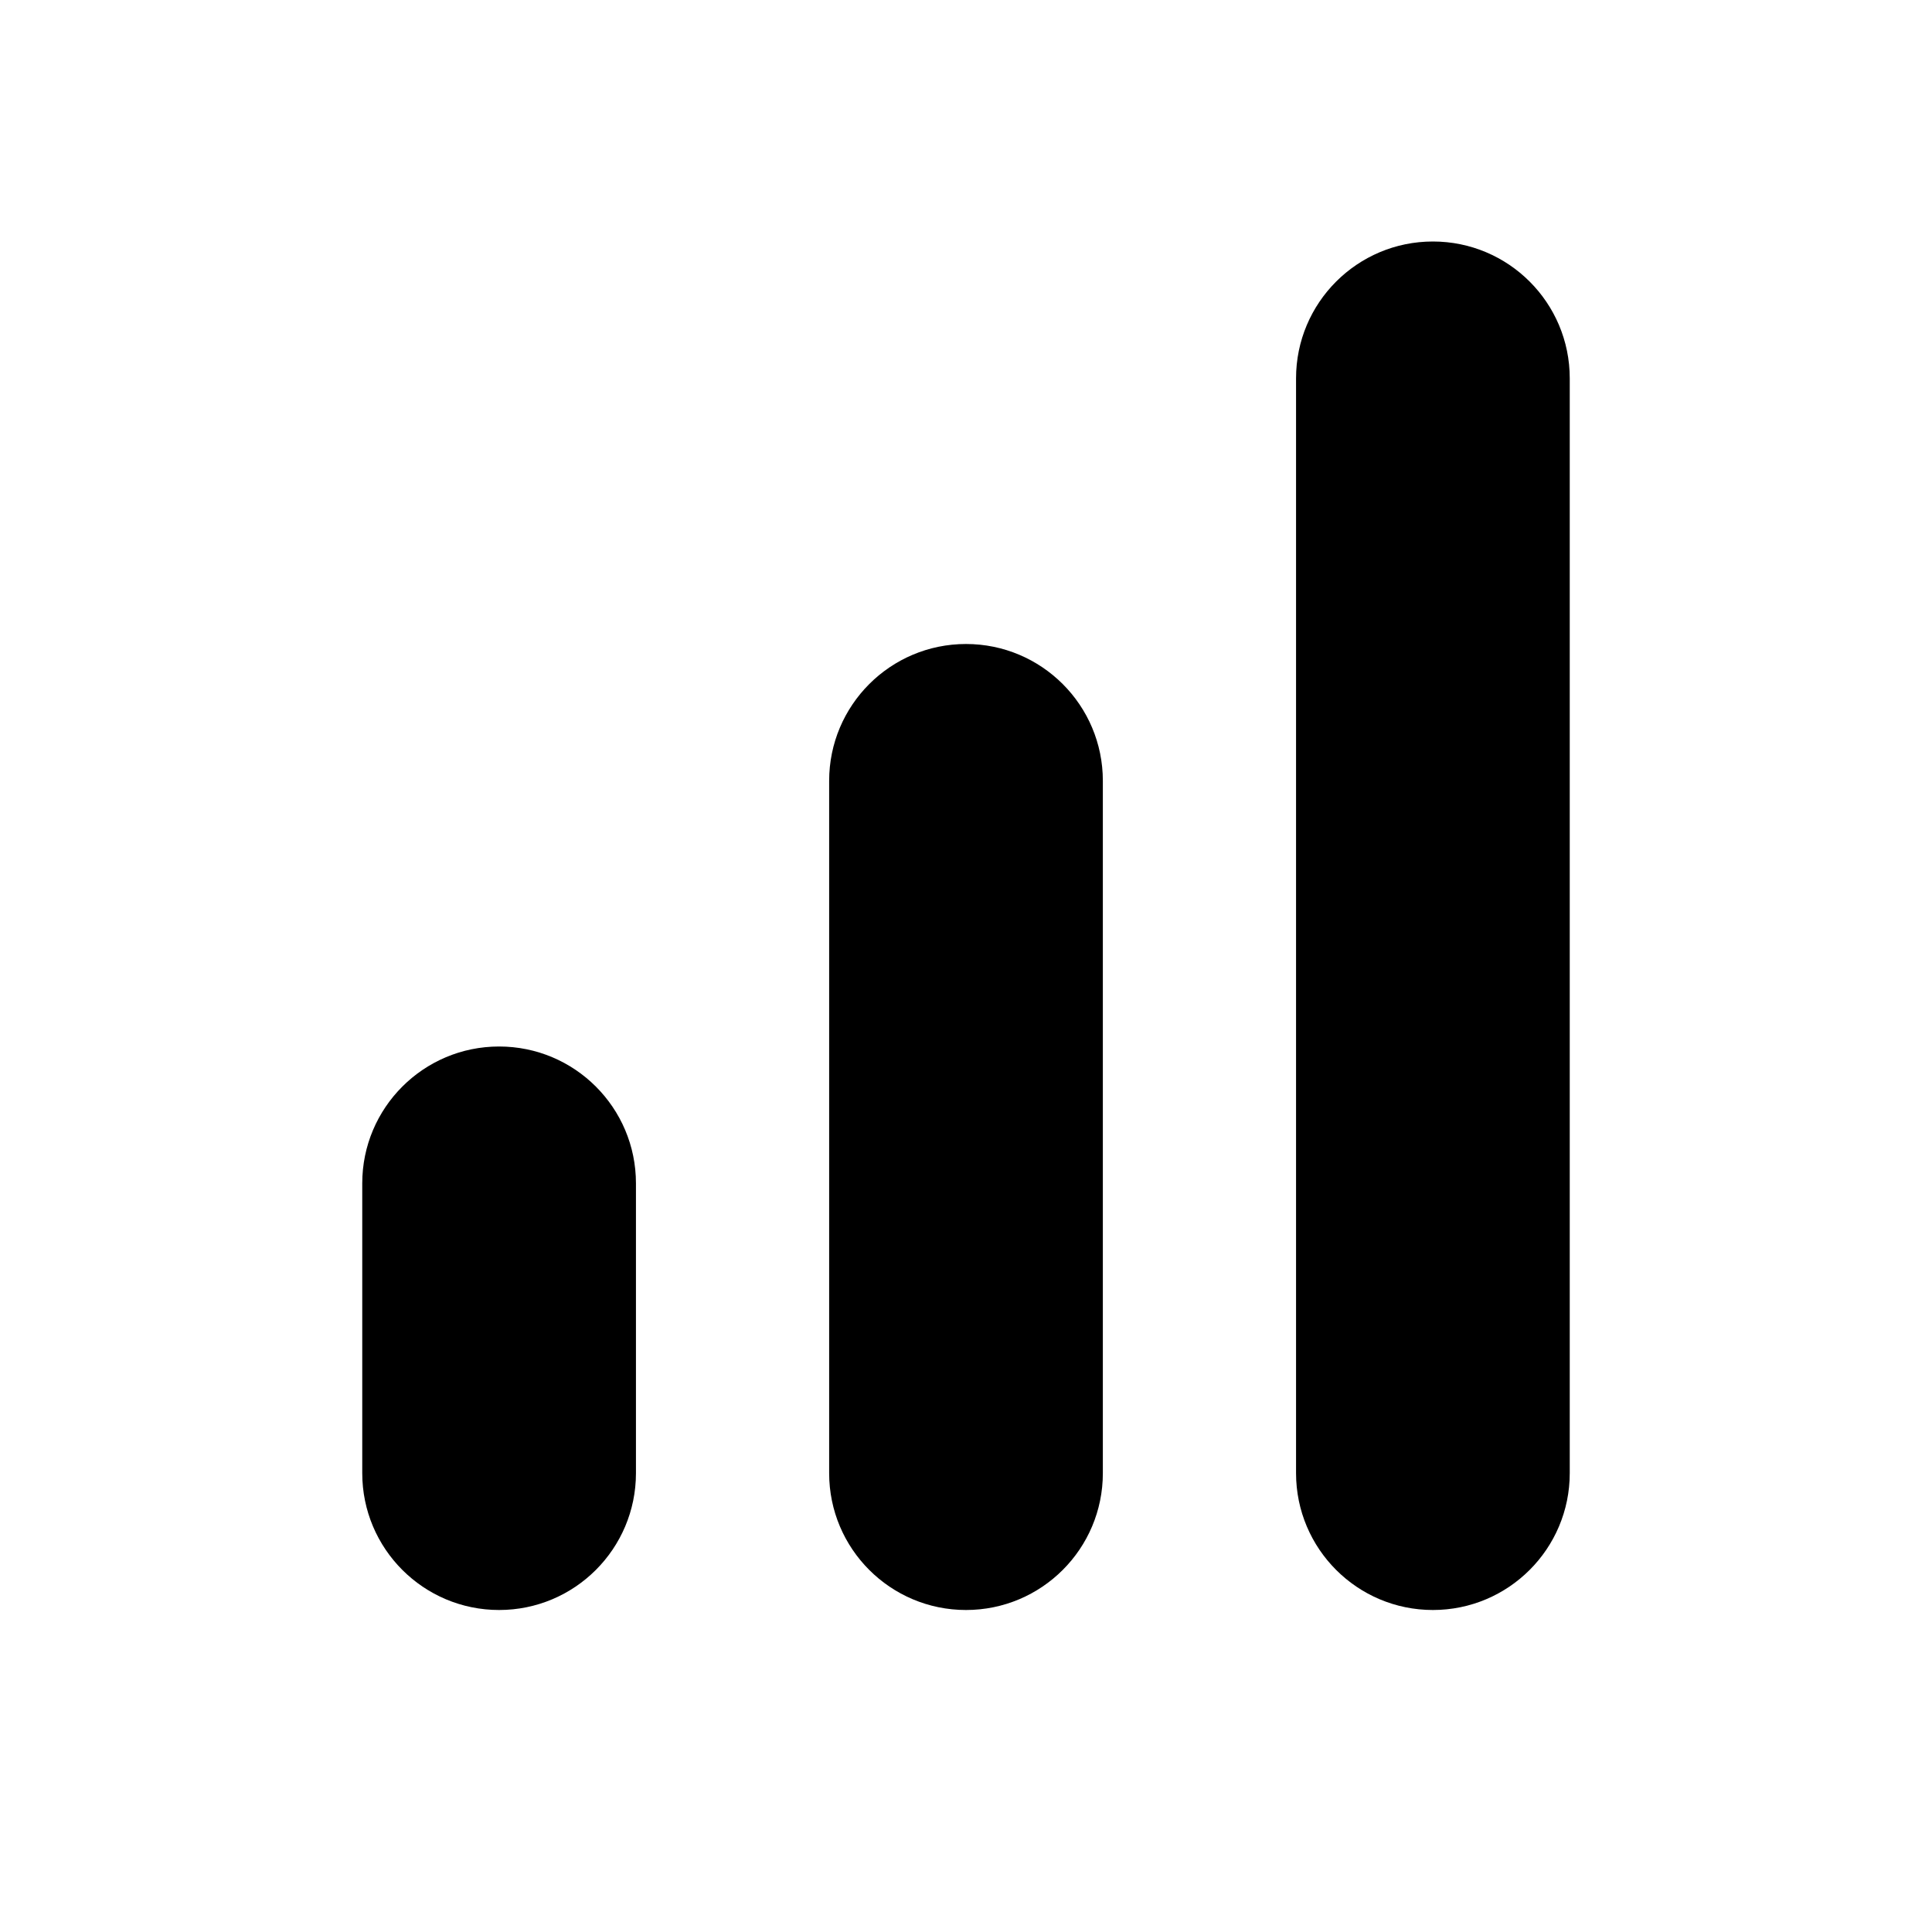
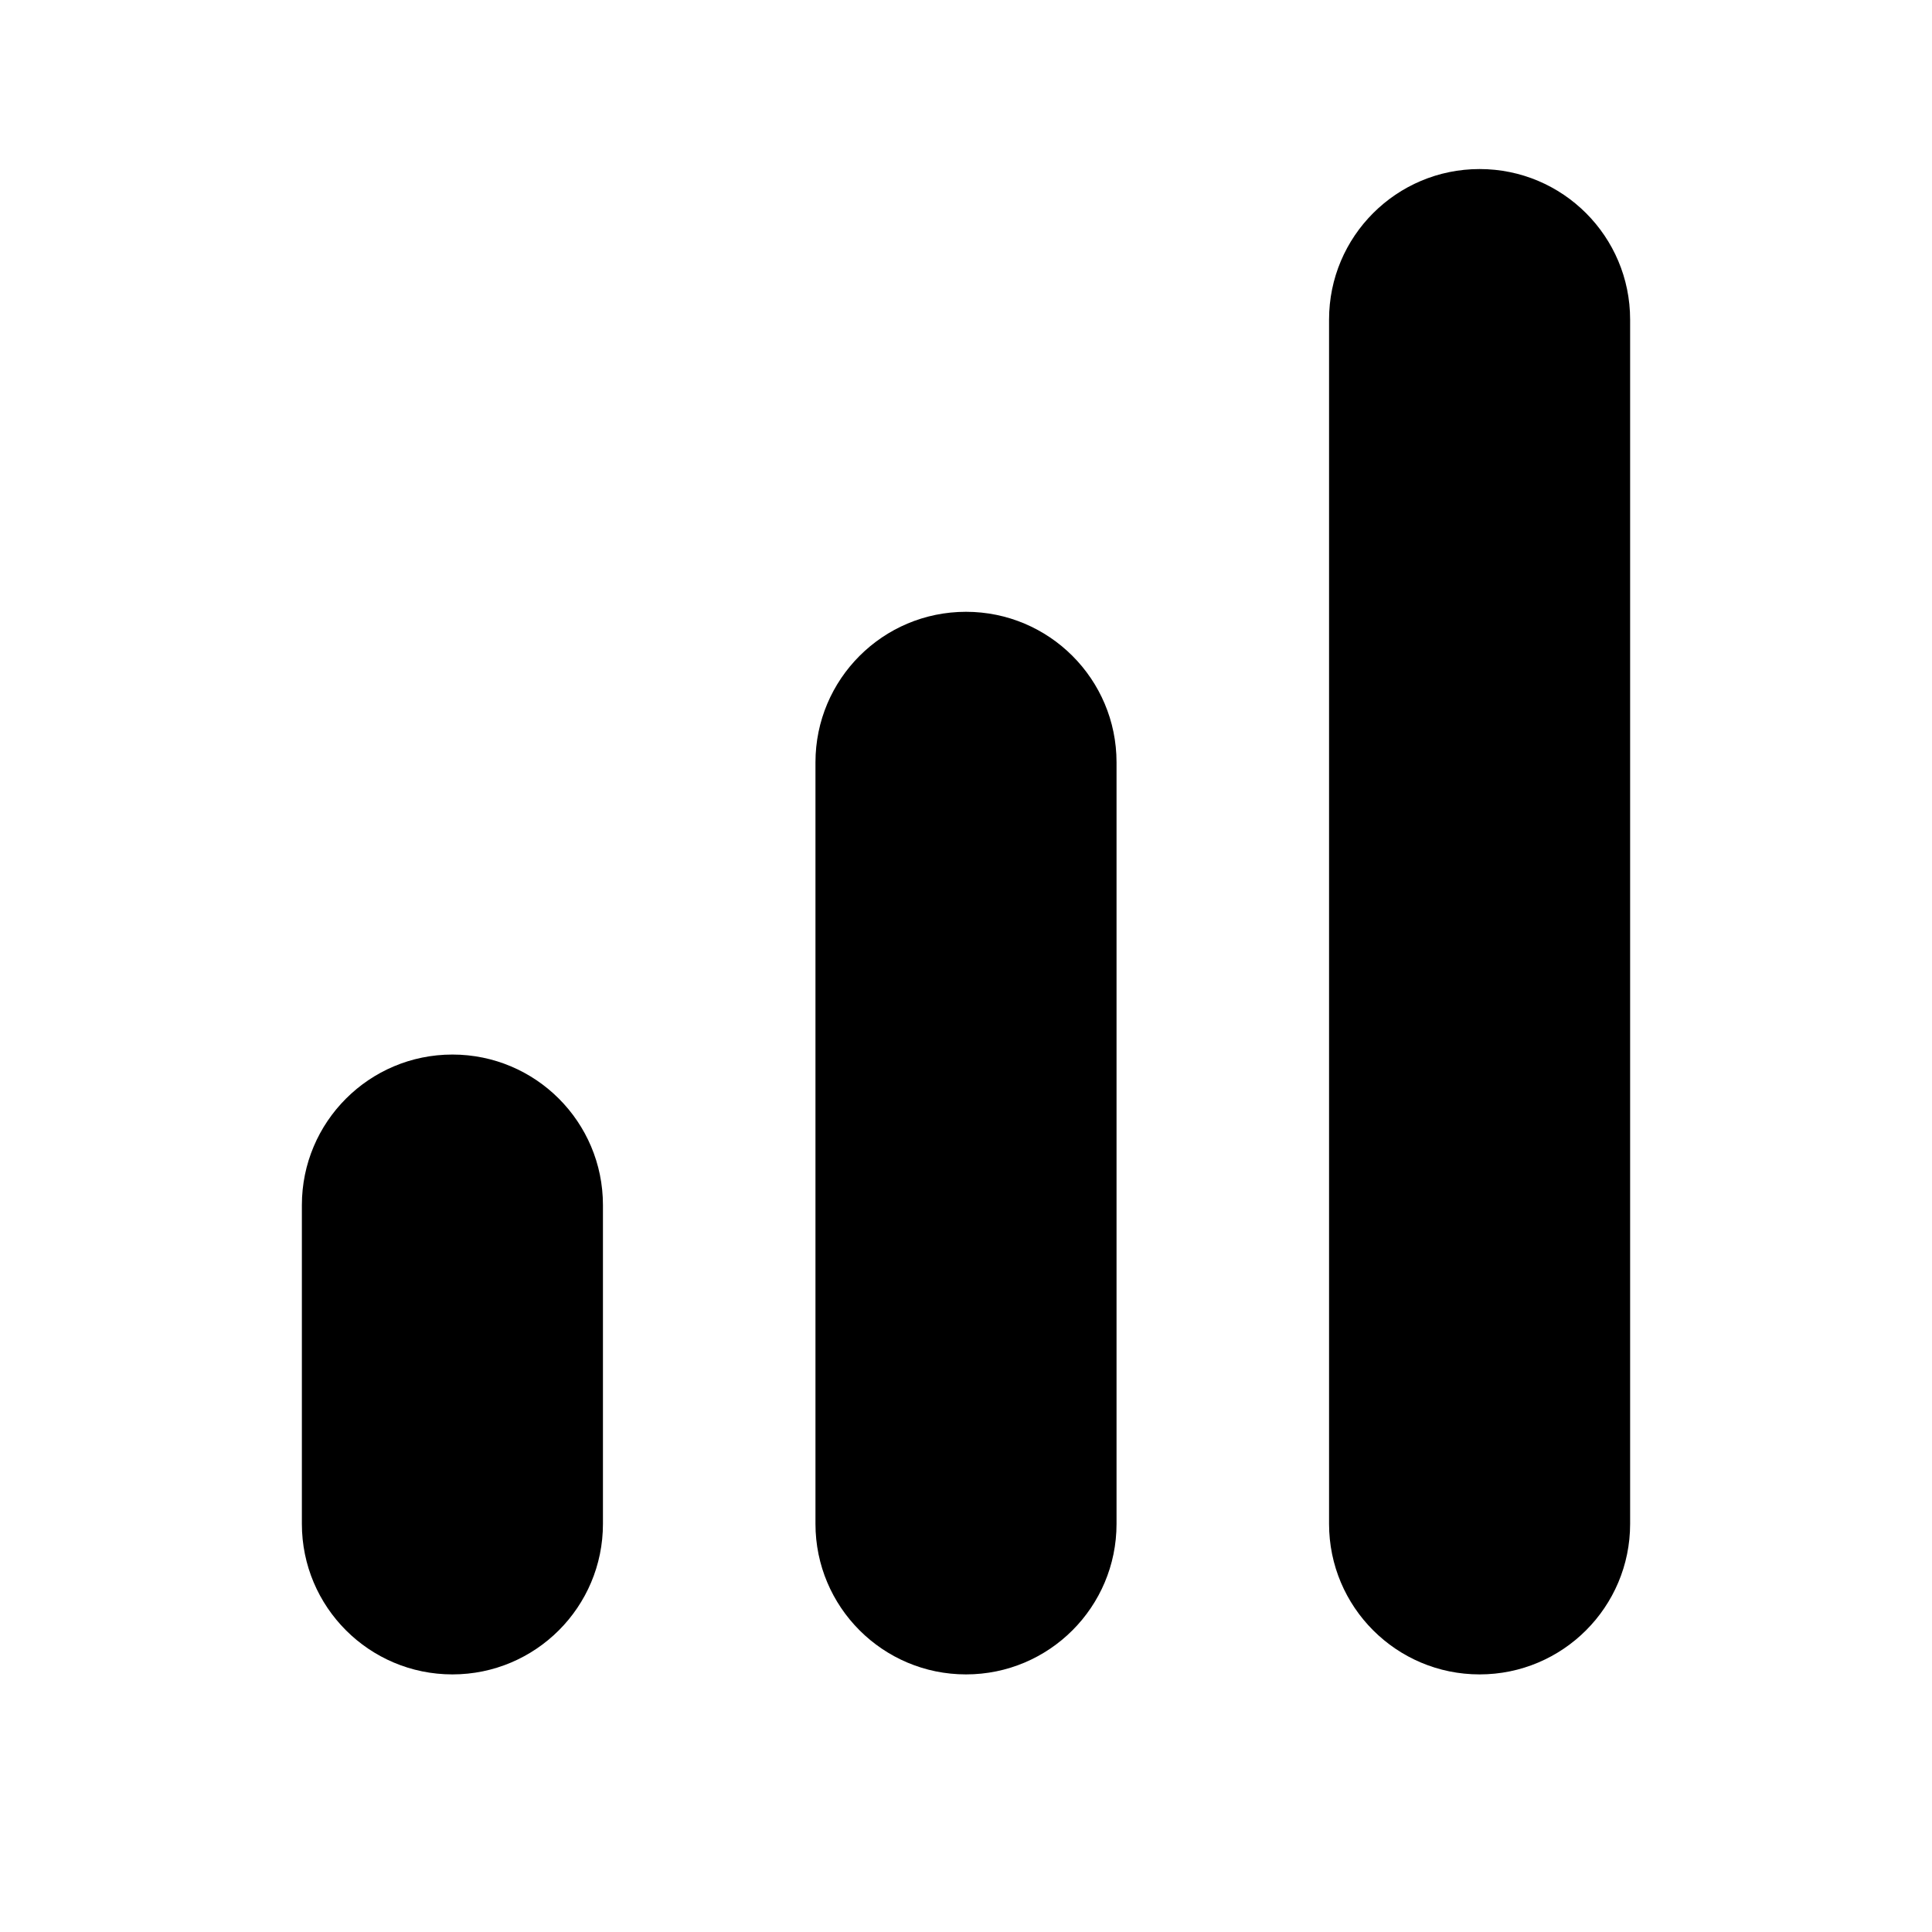
<svg xmlns="http://www.w3.org/2000/svg" width="24" height="24" viewBox="0 0 24 24" fill="currentColor" stroke="none">
-   <rect x="4.5" y="13" width="3.4" height="7" rx="1.7" />
-   <rect x="10.3" y="8" width="3.4" height="12" rx="1.7" />
-   <rect x="16.1" y="3" width="3.4" height="17" rx="1.7" />
+   <g transform="translate(12 12) scale(1.1) translate(-12 -12)">
+     <rect x="4.5" y="13" width="3.4" height="7" rx="1.7" />
+     <rect x="10.3" y="8" width="3.4" height="12" rx="1.7" />
+     <rect x="16.1" y="3" width="3.4" height="17" rx="1.7" />
+   </g>
</svg>
